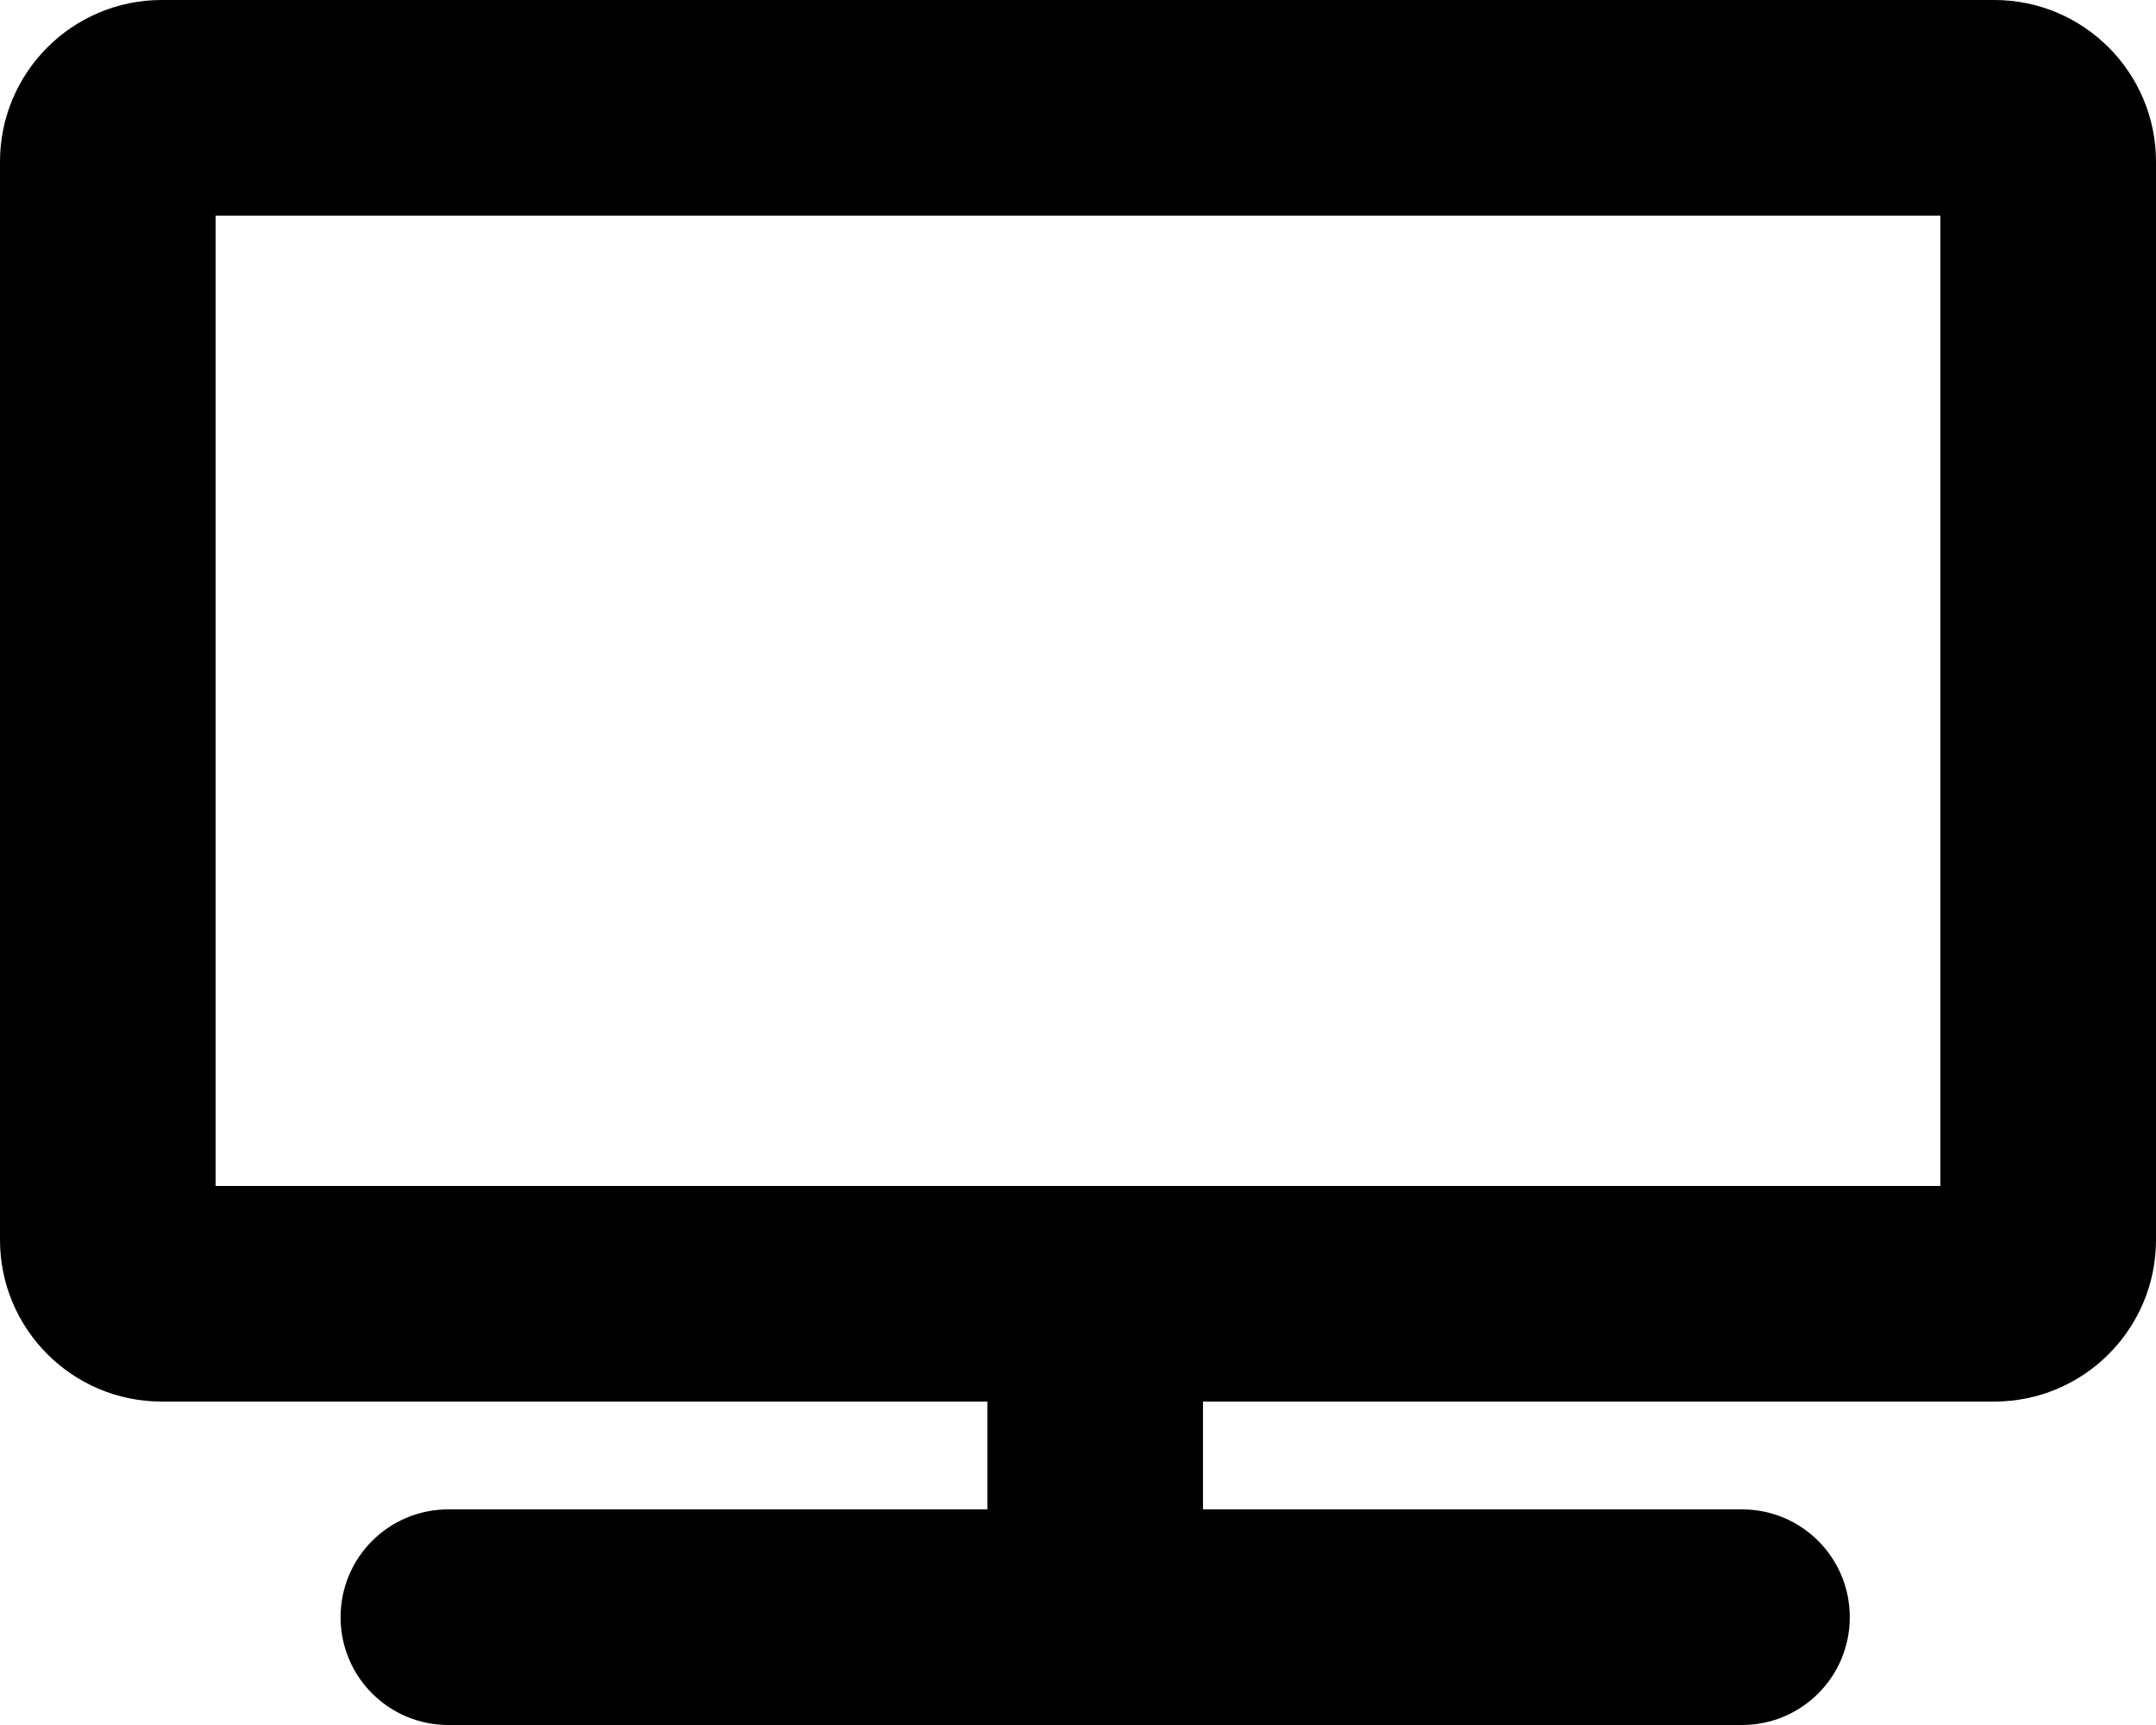
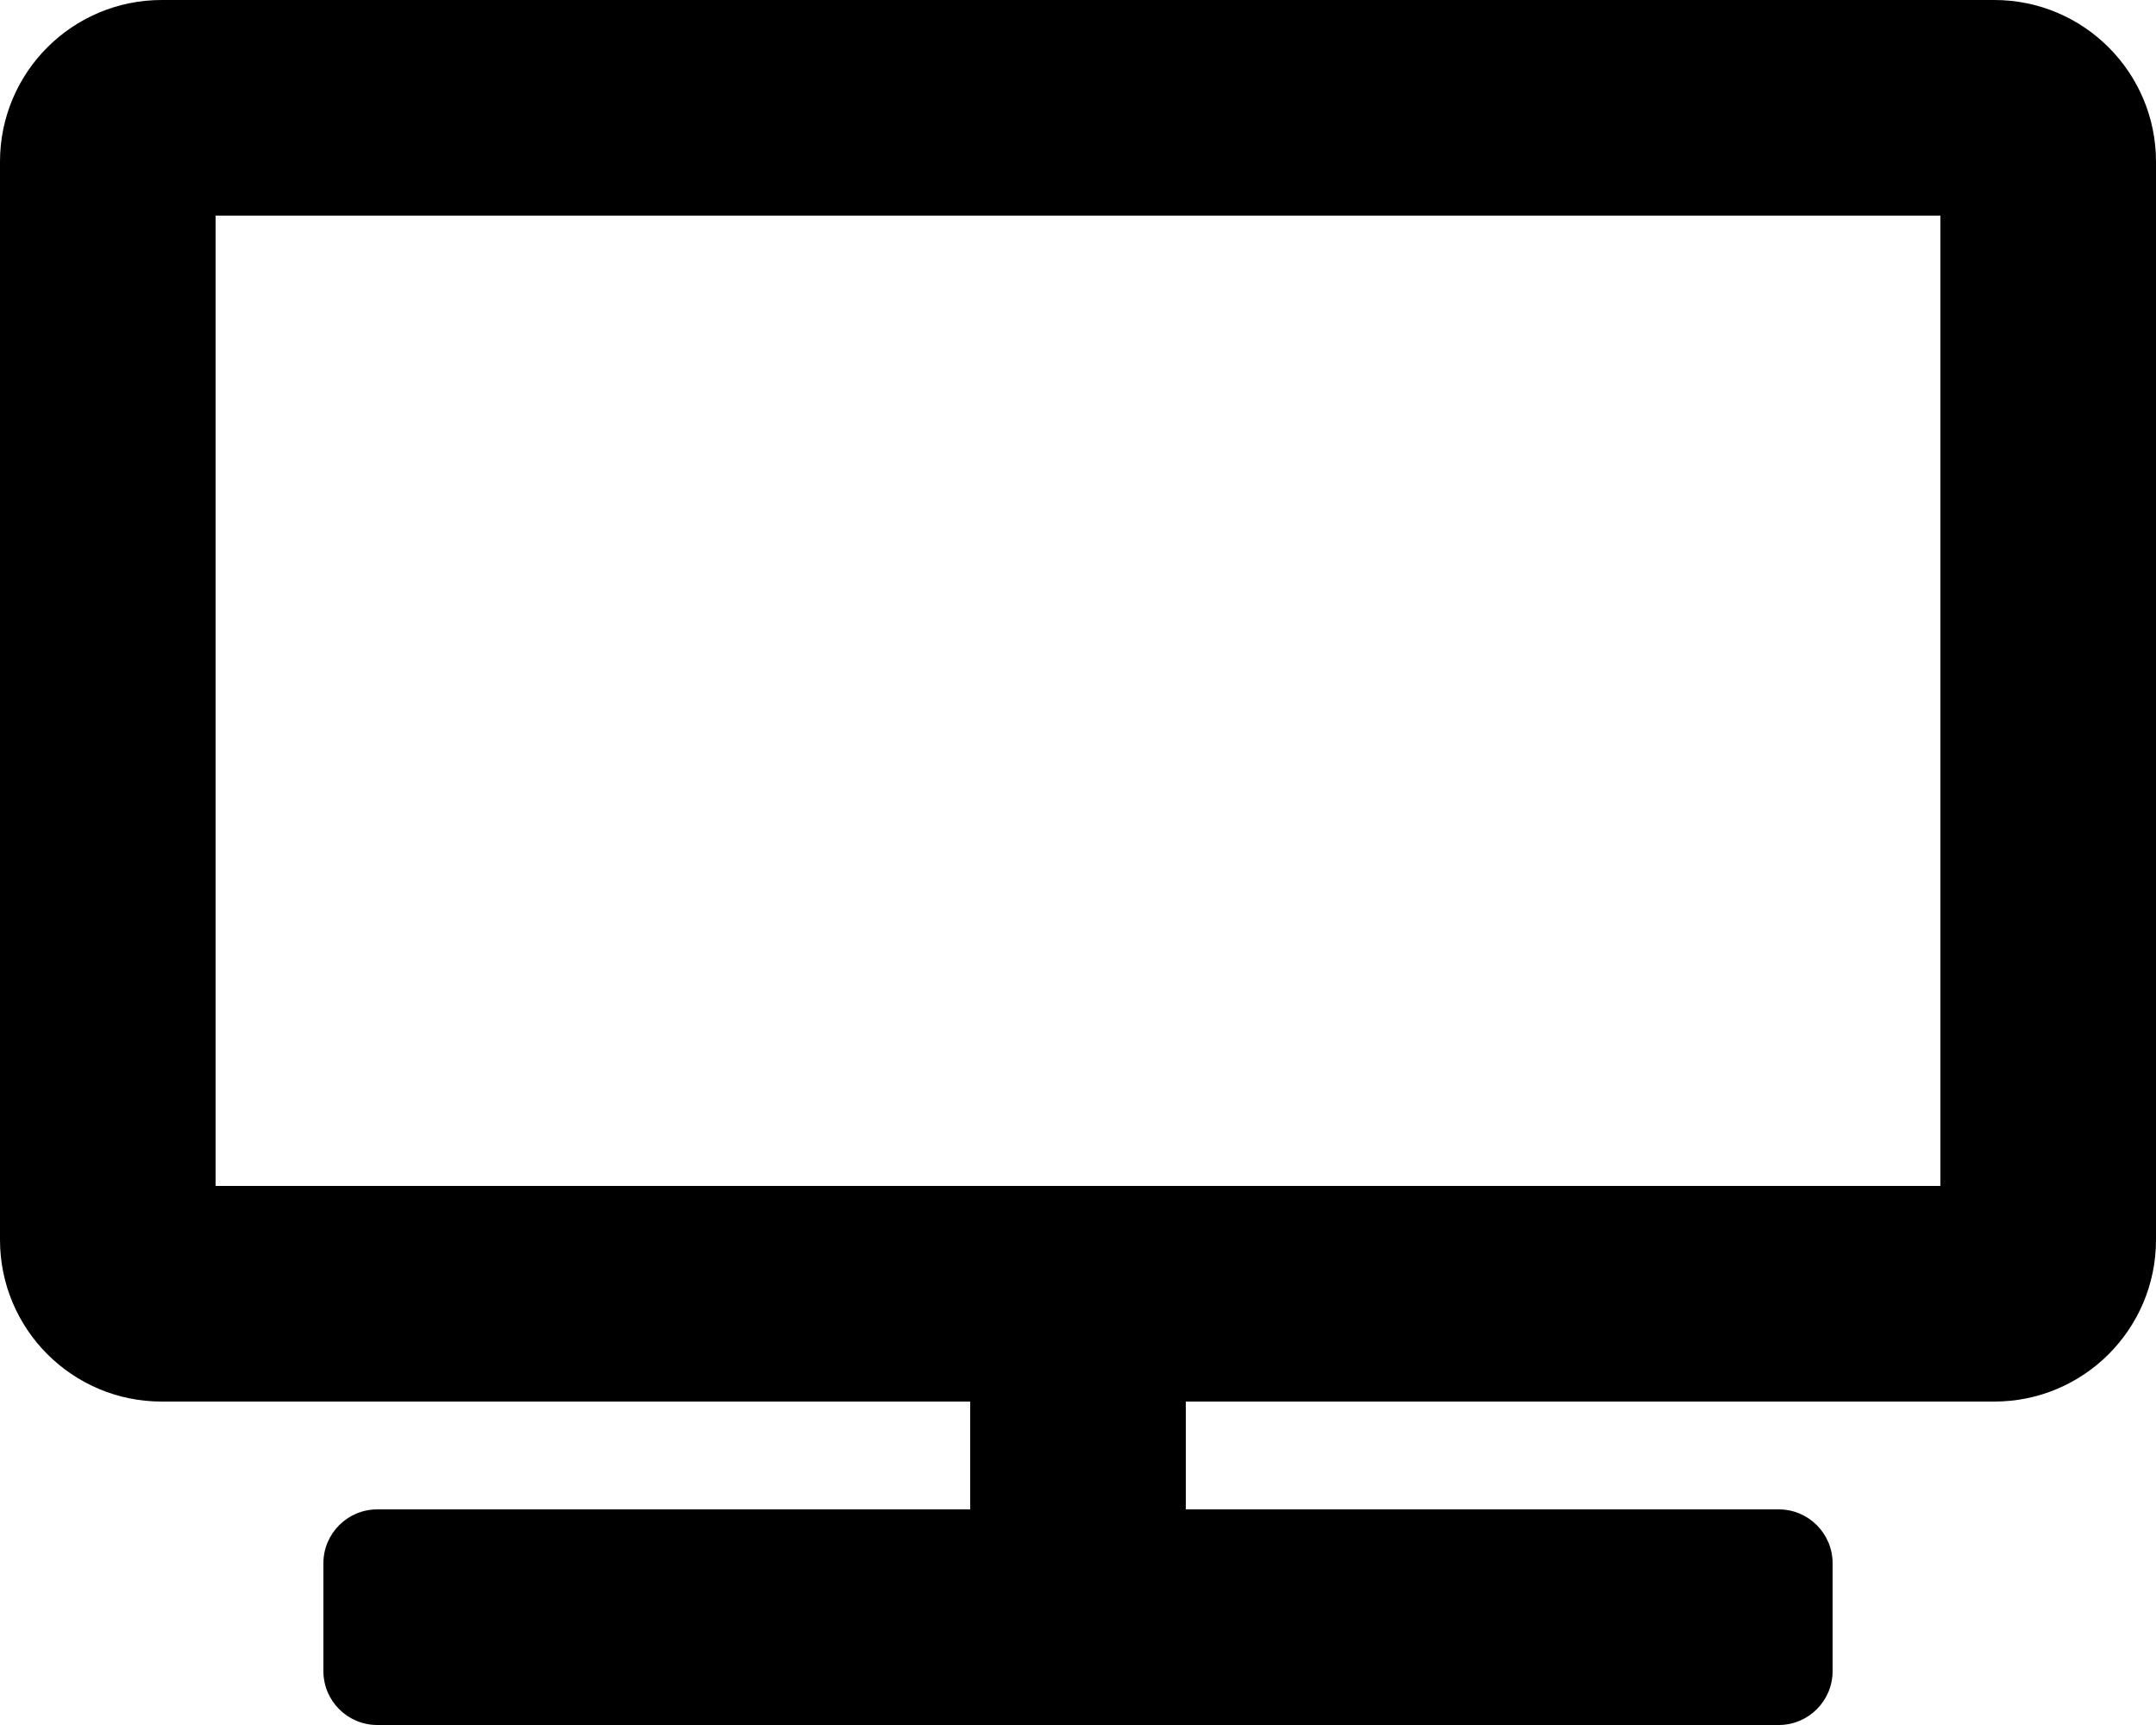
<svg xmlns="http://www.w3.org/2000/svg" viewBox="0 0 640 512">
-   <path d="M592 0H48C21.5 0 0 21.5 0 48v320c0 26.5 21.5 48 48 48h245.1v32h-160c-17.7 0-32 14.3-32 32s14.3 32 32 32h384c17.7 0 32-14.3 32-32s-14.3-32-32-32h-160v-32H592c26.5 0 48-21.5 48-48V48c0-26.5-21.5-48-48-48zm-16 352H64V64h512v288z" />
+   <path d="M592 0H48A48 48 0 0 0 0 48v320a48 48 0 0 0 48 48h240v32H112a16 16 0 0 0-16 16v32a16 16 0 0 0 16 16h416a16 16 0 0 0 16-16v-32a16 16 0 0 0-16-16H352v-32h240a48 48 0 0 0 48-48V48a48 48 0 0 0-48-48zm-16 352H64V64h512z" />
</svg>
